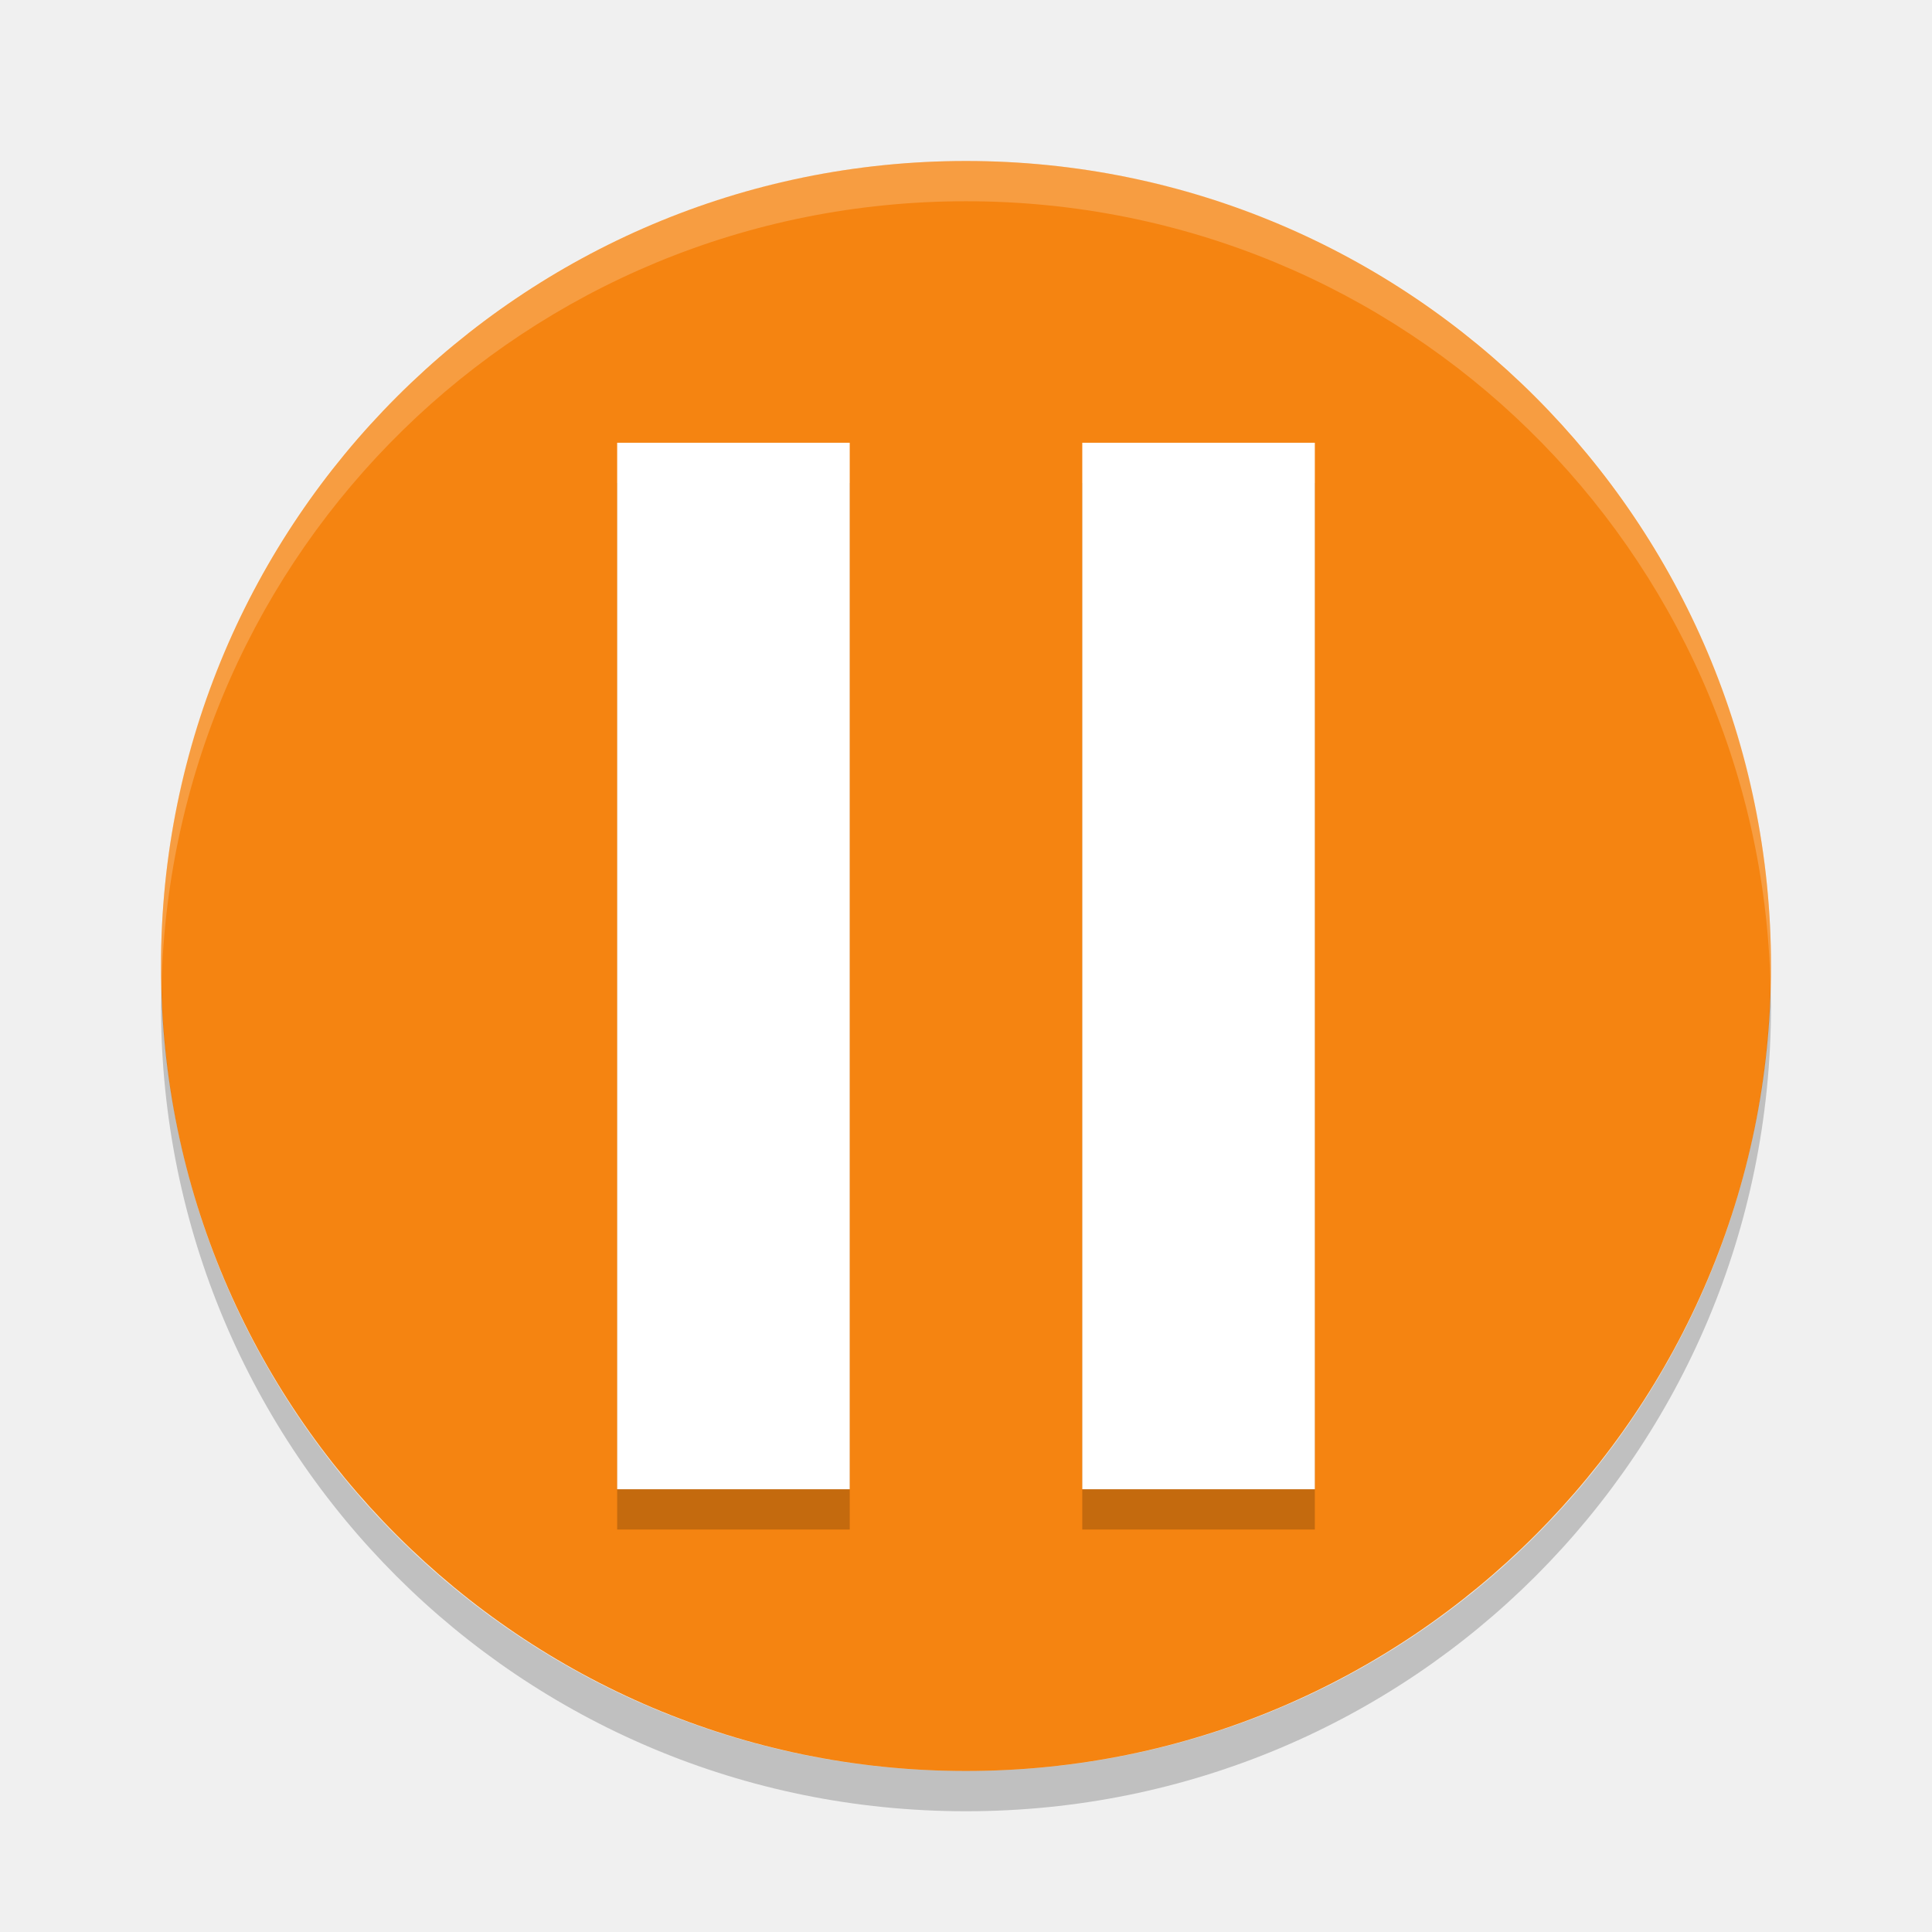
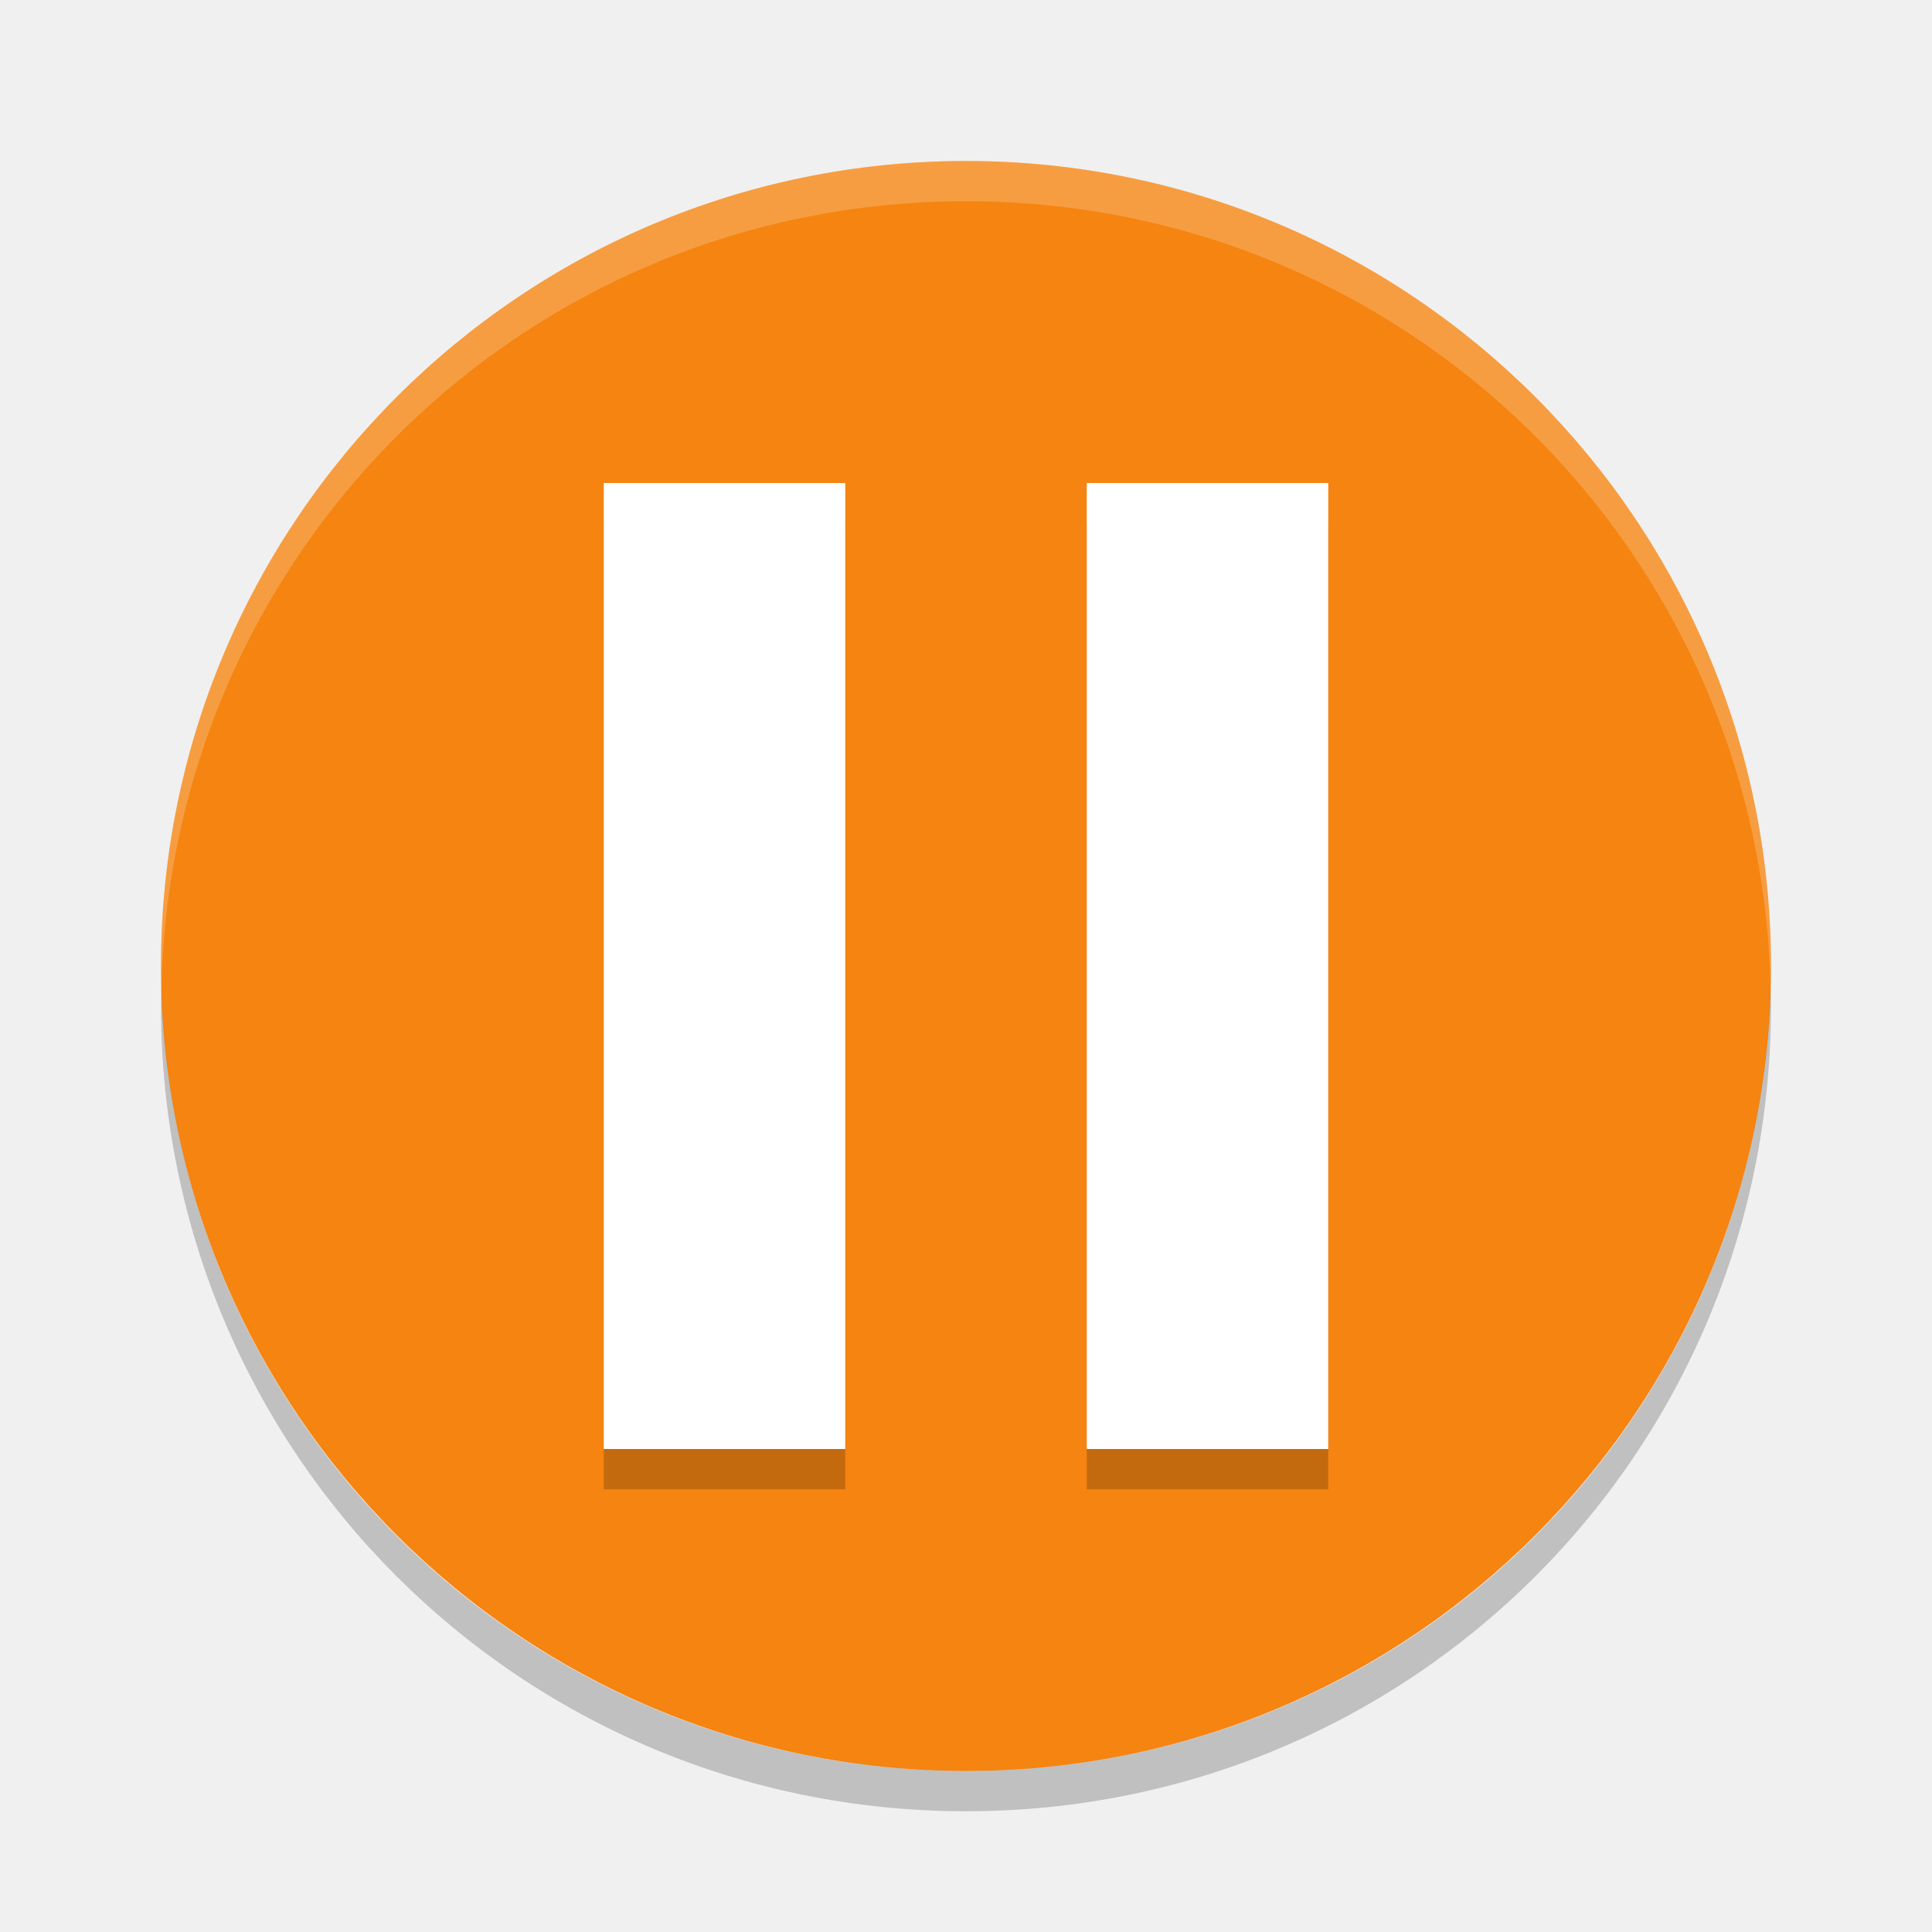
<svg xmlns="http://www.w3.org/2000/svg" width="48" height="48" version="1" id="svg16">
  <defs id="defs20" />
  <rect fill="#30a3db" width="40" height="40" x="-44" y="-44" rx="20" ry="20" transform="matrix(0,-1,-1,0,0,0)" id="rect2" style="fill:#f58411;fill-opacity:1" />
  <path fill="#fff" opacity=".2" d="m24 4c-11.08 0-20 8.92-20 20 0 0.168 0.008 0.333 0.012 0.5 0.265-10.846 9.076-19.5 19.988-19.5s19.724 8.654 19.988 19.5c0.004-0.167 0.012-0.332 0.012-0.5 0-11.08-8.92-20-20-20z" id="path12" />
  <path opacity=".2" d="m4.012 24.5c-0.004 0.167-0.012 0.332-0.012 0.5 0 11.08 8.92 20 20 20s20-8.92 20-20c0-0.168-0.008-0.333-0.012-0.5-0.264 10.846-9.076 19.5-19.988 19.5s-19.724-8.654-19.988-19.5z" id="path14" />
-   <g id="g849" transform="matrix(-1.444444,0,0,-1.444444,47.11111,48.11111)" style="opacity:0.2;fill-opacity:1">
-     <rect style="fill-opacity:1" width="4" height="18" x="10" y="7" id="rect845" />
-     <rect style="fill-opacity:1" width="4" height="18" x="18" y="7" id="rect847" />
+   <g id="g4145" transform="matrix(-1.5,0,0,-1.333333,48,46.33333)" style="opacity:0.2;fill:#000000;fill-opacity:1">
+     <path id="path4147" d="m 10,7 4,0 0,18 -4,0 z" style="fill:#000000;fill-opacity:1" />
+     <path id="path4149" d="m 18,7 4,0 0,18 -4,0 z" style="fill:#000000;fill-opacity:1" />
  </g>
-   <g style="fill:#ffffff;fill-opacity:1" transform="matrix(-1.444444,0,0,-1.444444,47.11111,47.11111)" id="g18">
-     <rect id="rect4" y="7" x="10" height="18" width="4" style="fill:#ffffff;fill-opacity:1" />
-     <rect id="rect6" y="7" x="18" height="18" width="4" style="fill:#ffffff;fill-opacity:1" />
+   <g style="fill:#ffffff;fill-opacity:1" transform="matrix(-1.5,0,0,-1.333333,48,45.33333)" id="g18">
+     <path style="fill:#ffffff;fill-opacity:1" d="m 10,7 4,0 0,18 -4,0 z" id="rect4" />
+     <path style="fill:#ffffff;fill-opacity:1" d="m 18,7 4,0 0,18 -4,0 z" id="rect6" />
  </g>
</svg>
